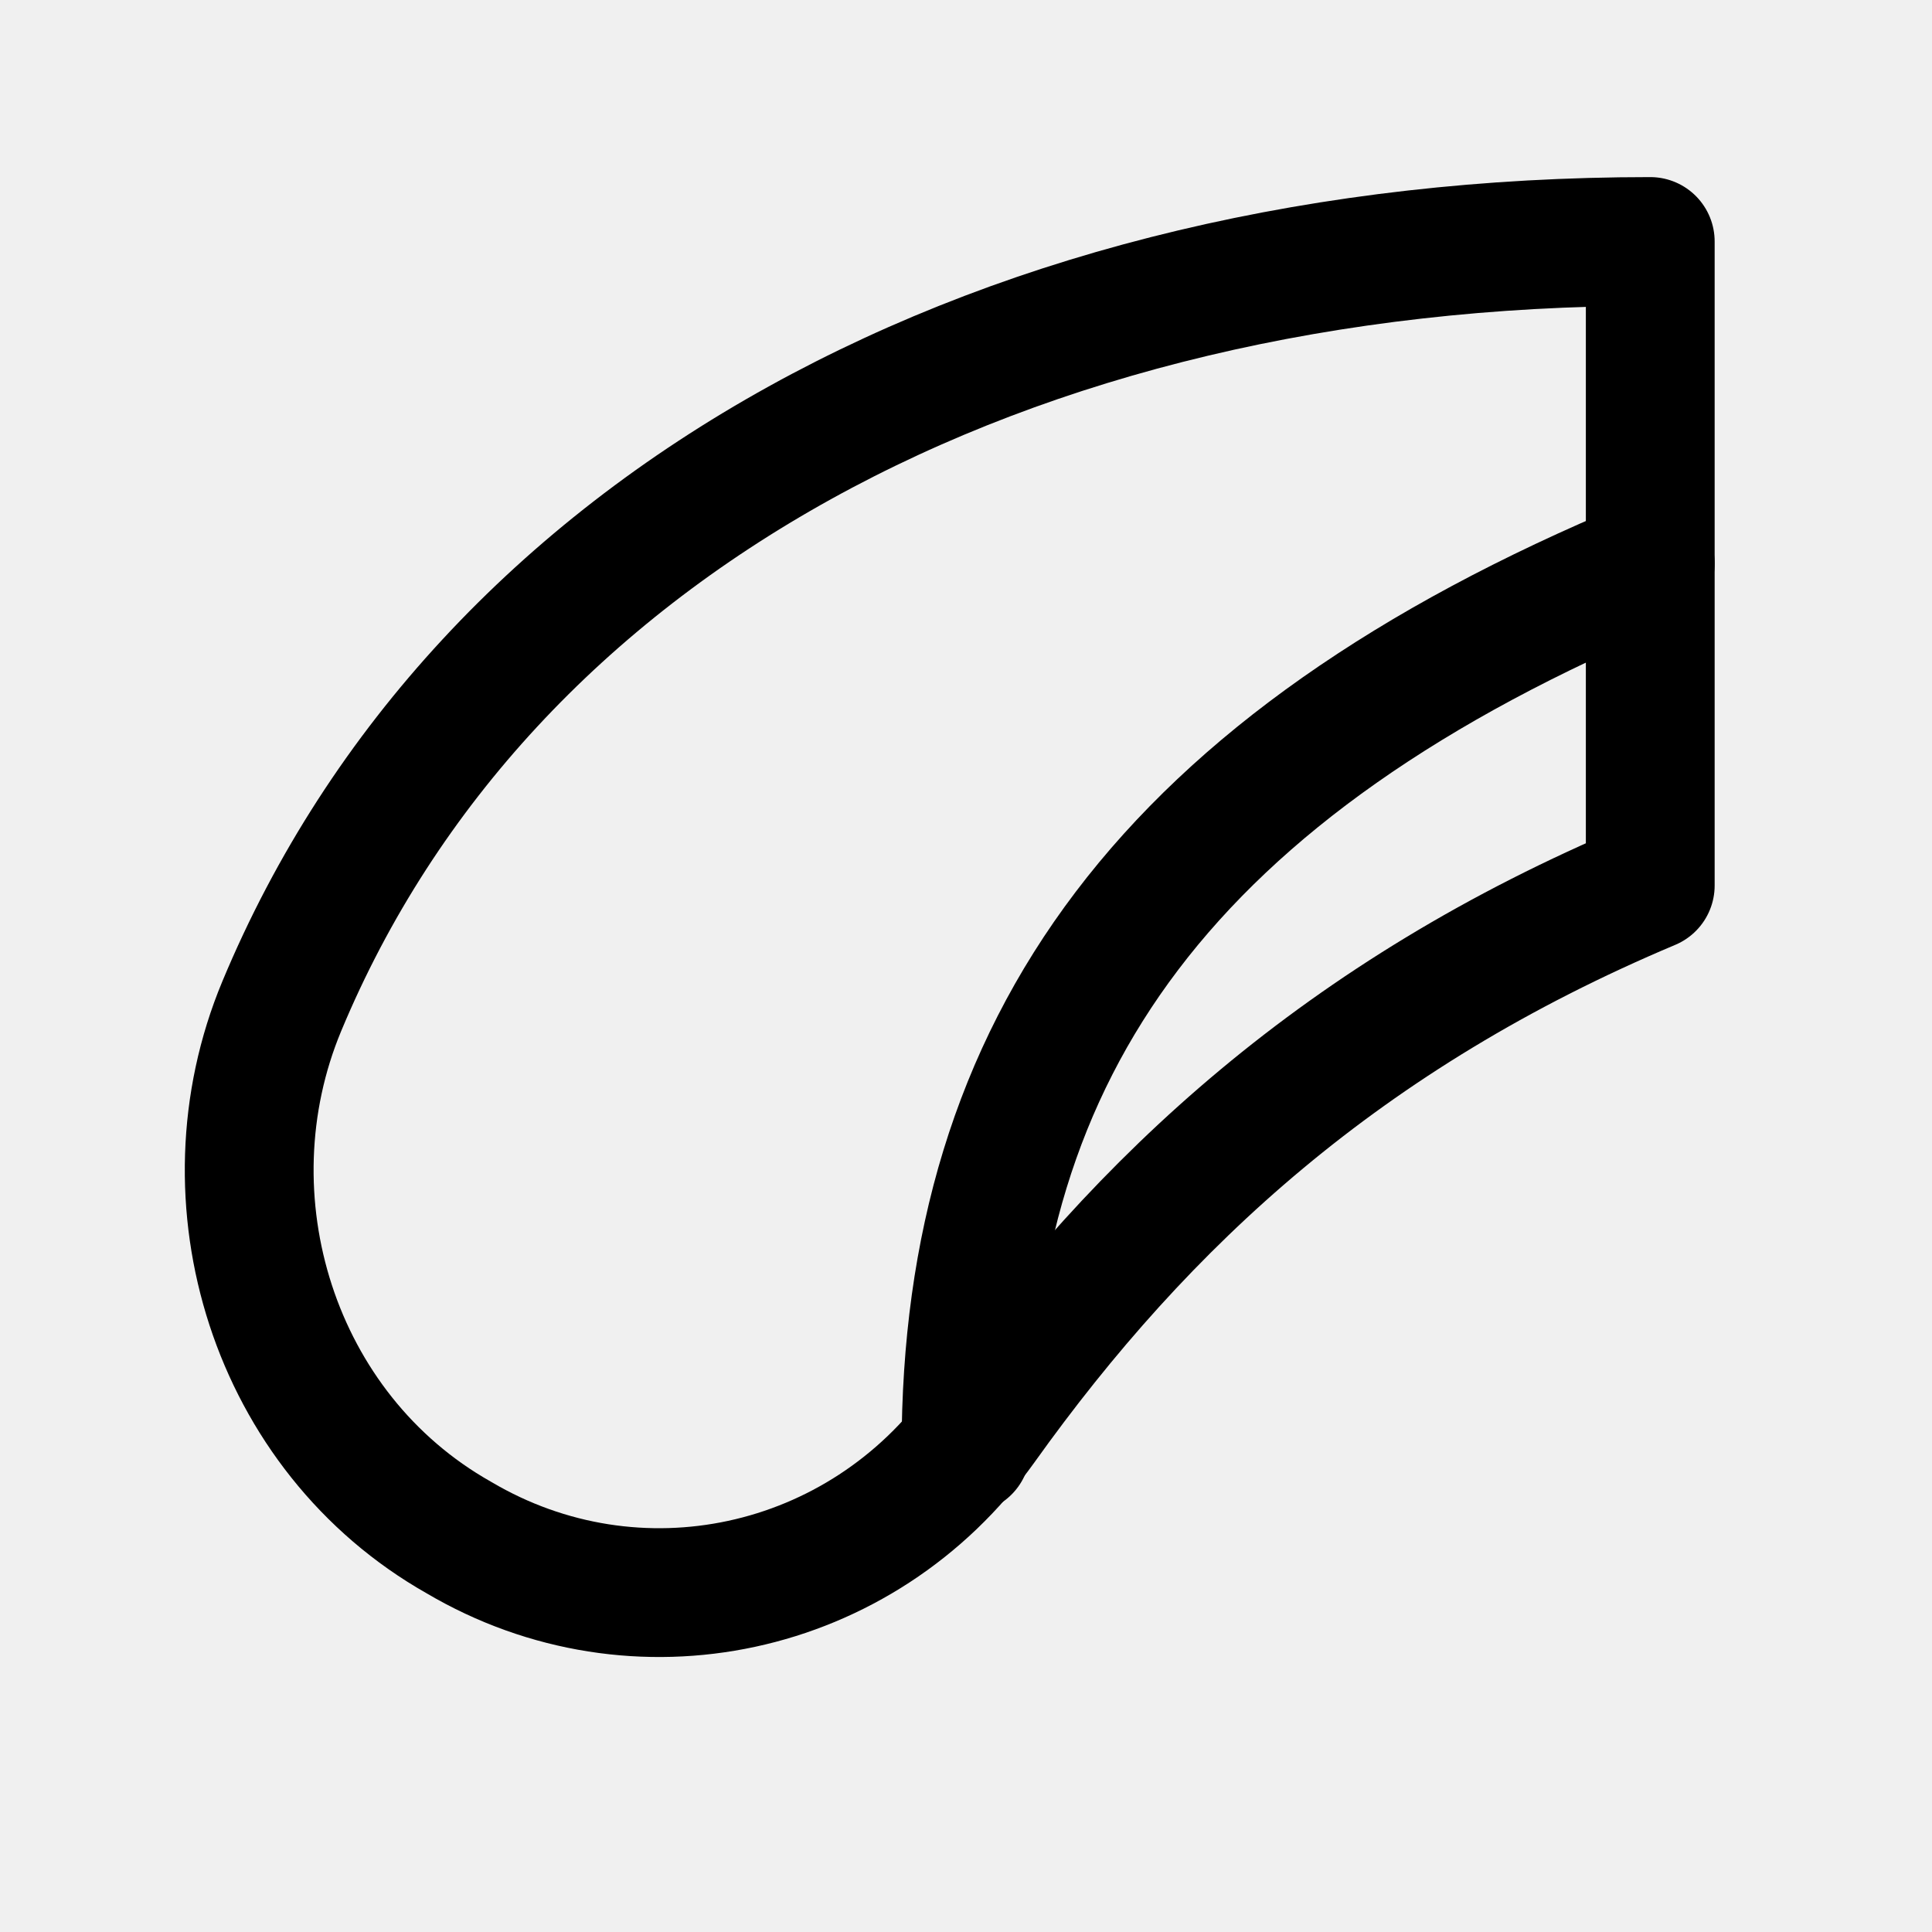
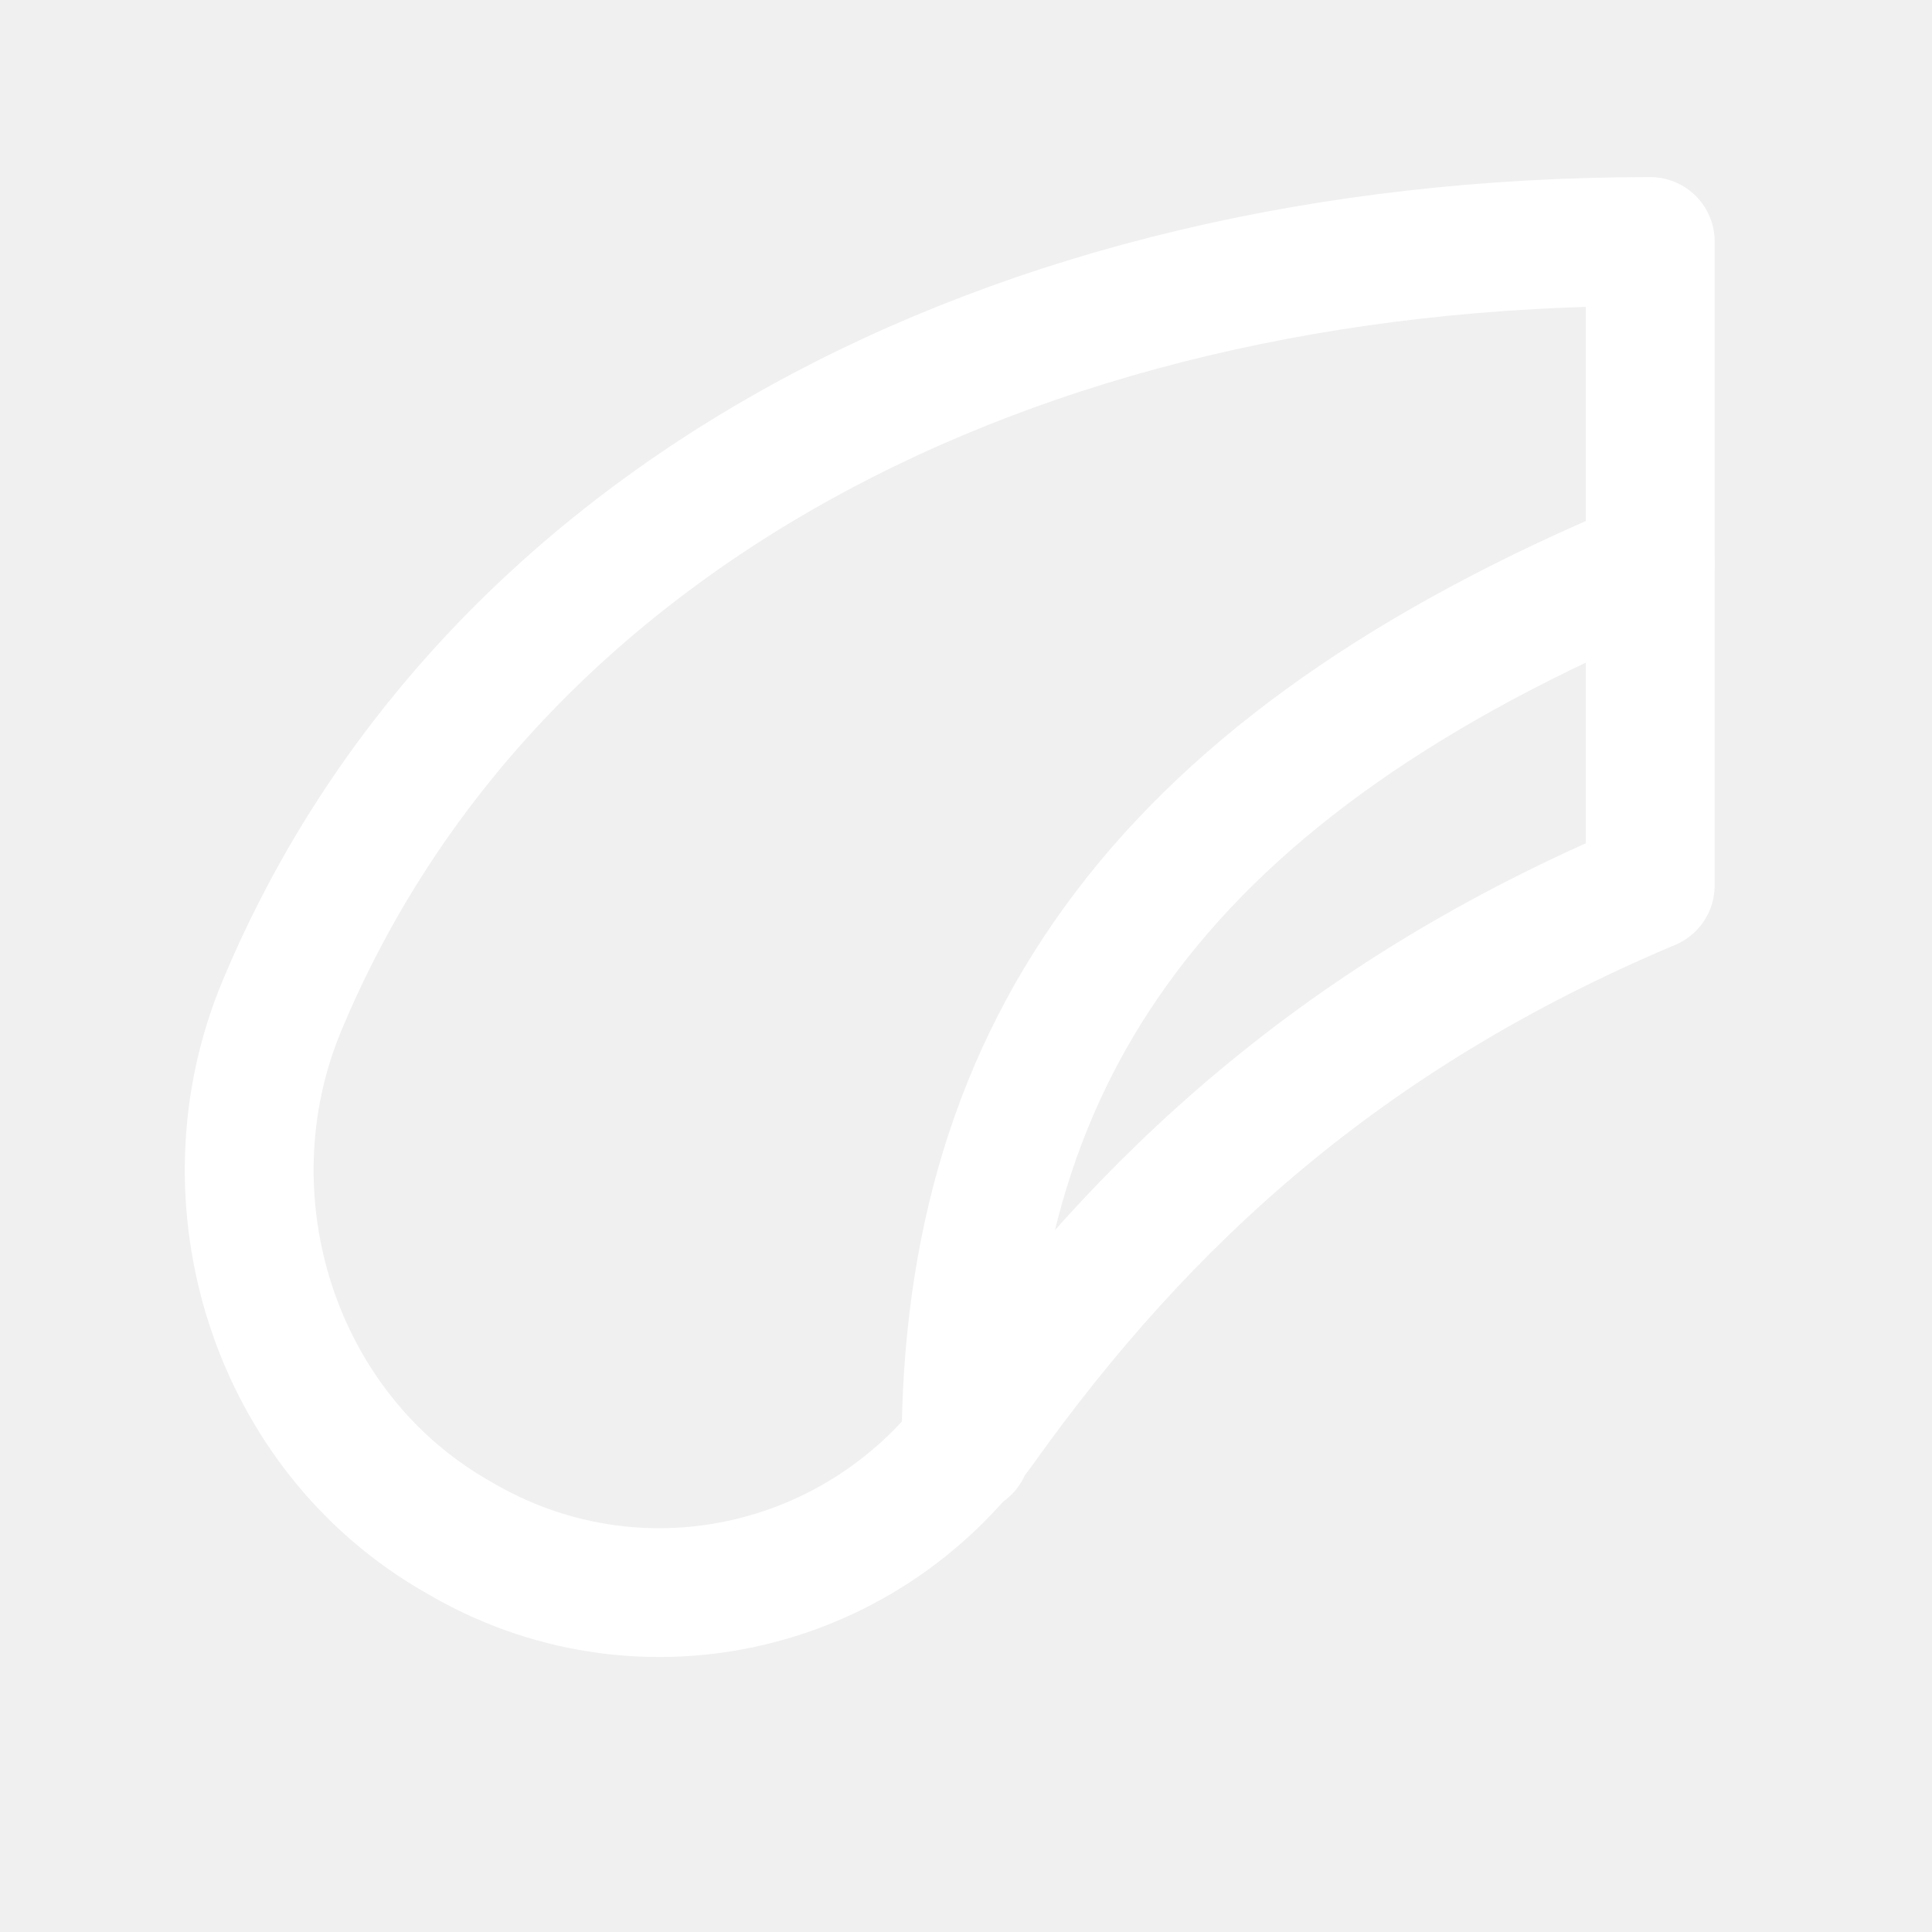
<svg xmlns="http://www.w3.org/2000/svg" viewBox="0 0 24 24" fill="none" aria-hidden="true">
-   <path d="M20.5 3C12.5 3 6 6.5 3.5 12.5C2.5 14.9 3.4 17.8 5.7 19.1C7.9 20.4 10.7 19.8 12.2 17.7C14.2 14.9 16.7 12.6 20.5 11V3Z" stroke="currentColor" stroke-width="1.6" stroke-linejoin="round" />
-   <path d="M12 18C12 13 14.5 9.5 20.5 7" stroke="currentColor" stroke-width="1.6" stroke-linecap="round" />
+   <path d="M20.5 3C12.5 3 6 6.5 3.5 12.5C2.5 14.9 3.4 17.8 5.7 19.1C7.9 20.4 10.7 19.8 12.2 17.7C14.2 14.9 16.7 12.6 20.5 11V3Z" stroke="#fff" stroke-width="1.6" stroke-linejoin="round" />
+   <path d="M12 18C12 13 14.5 9.5 20.5 7" stroke="#fff" stroke-width="1.6" stroke-linecap="round" />
</svg>
